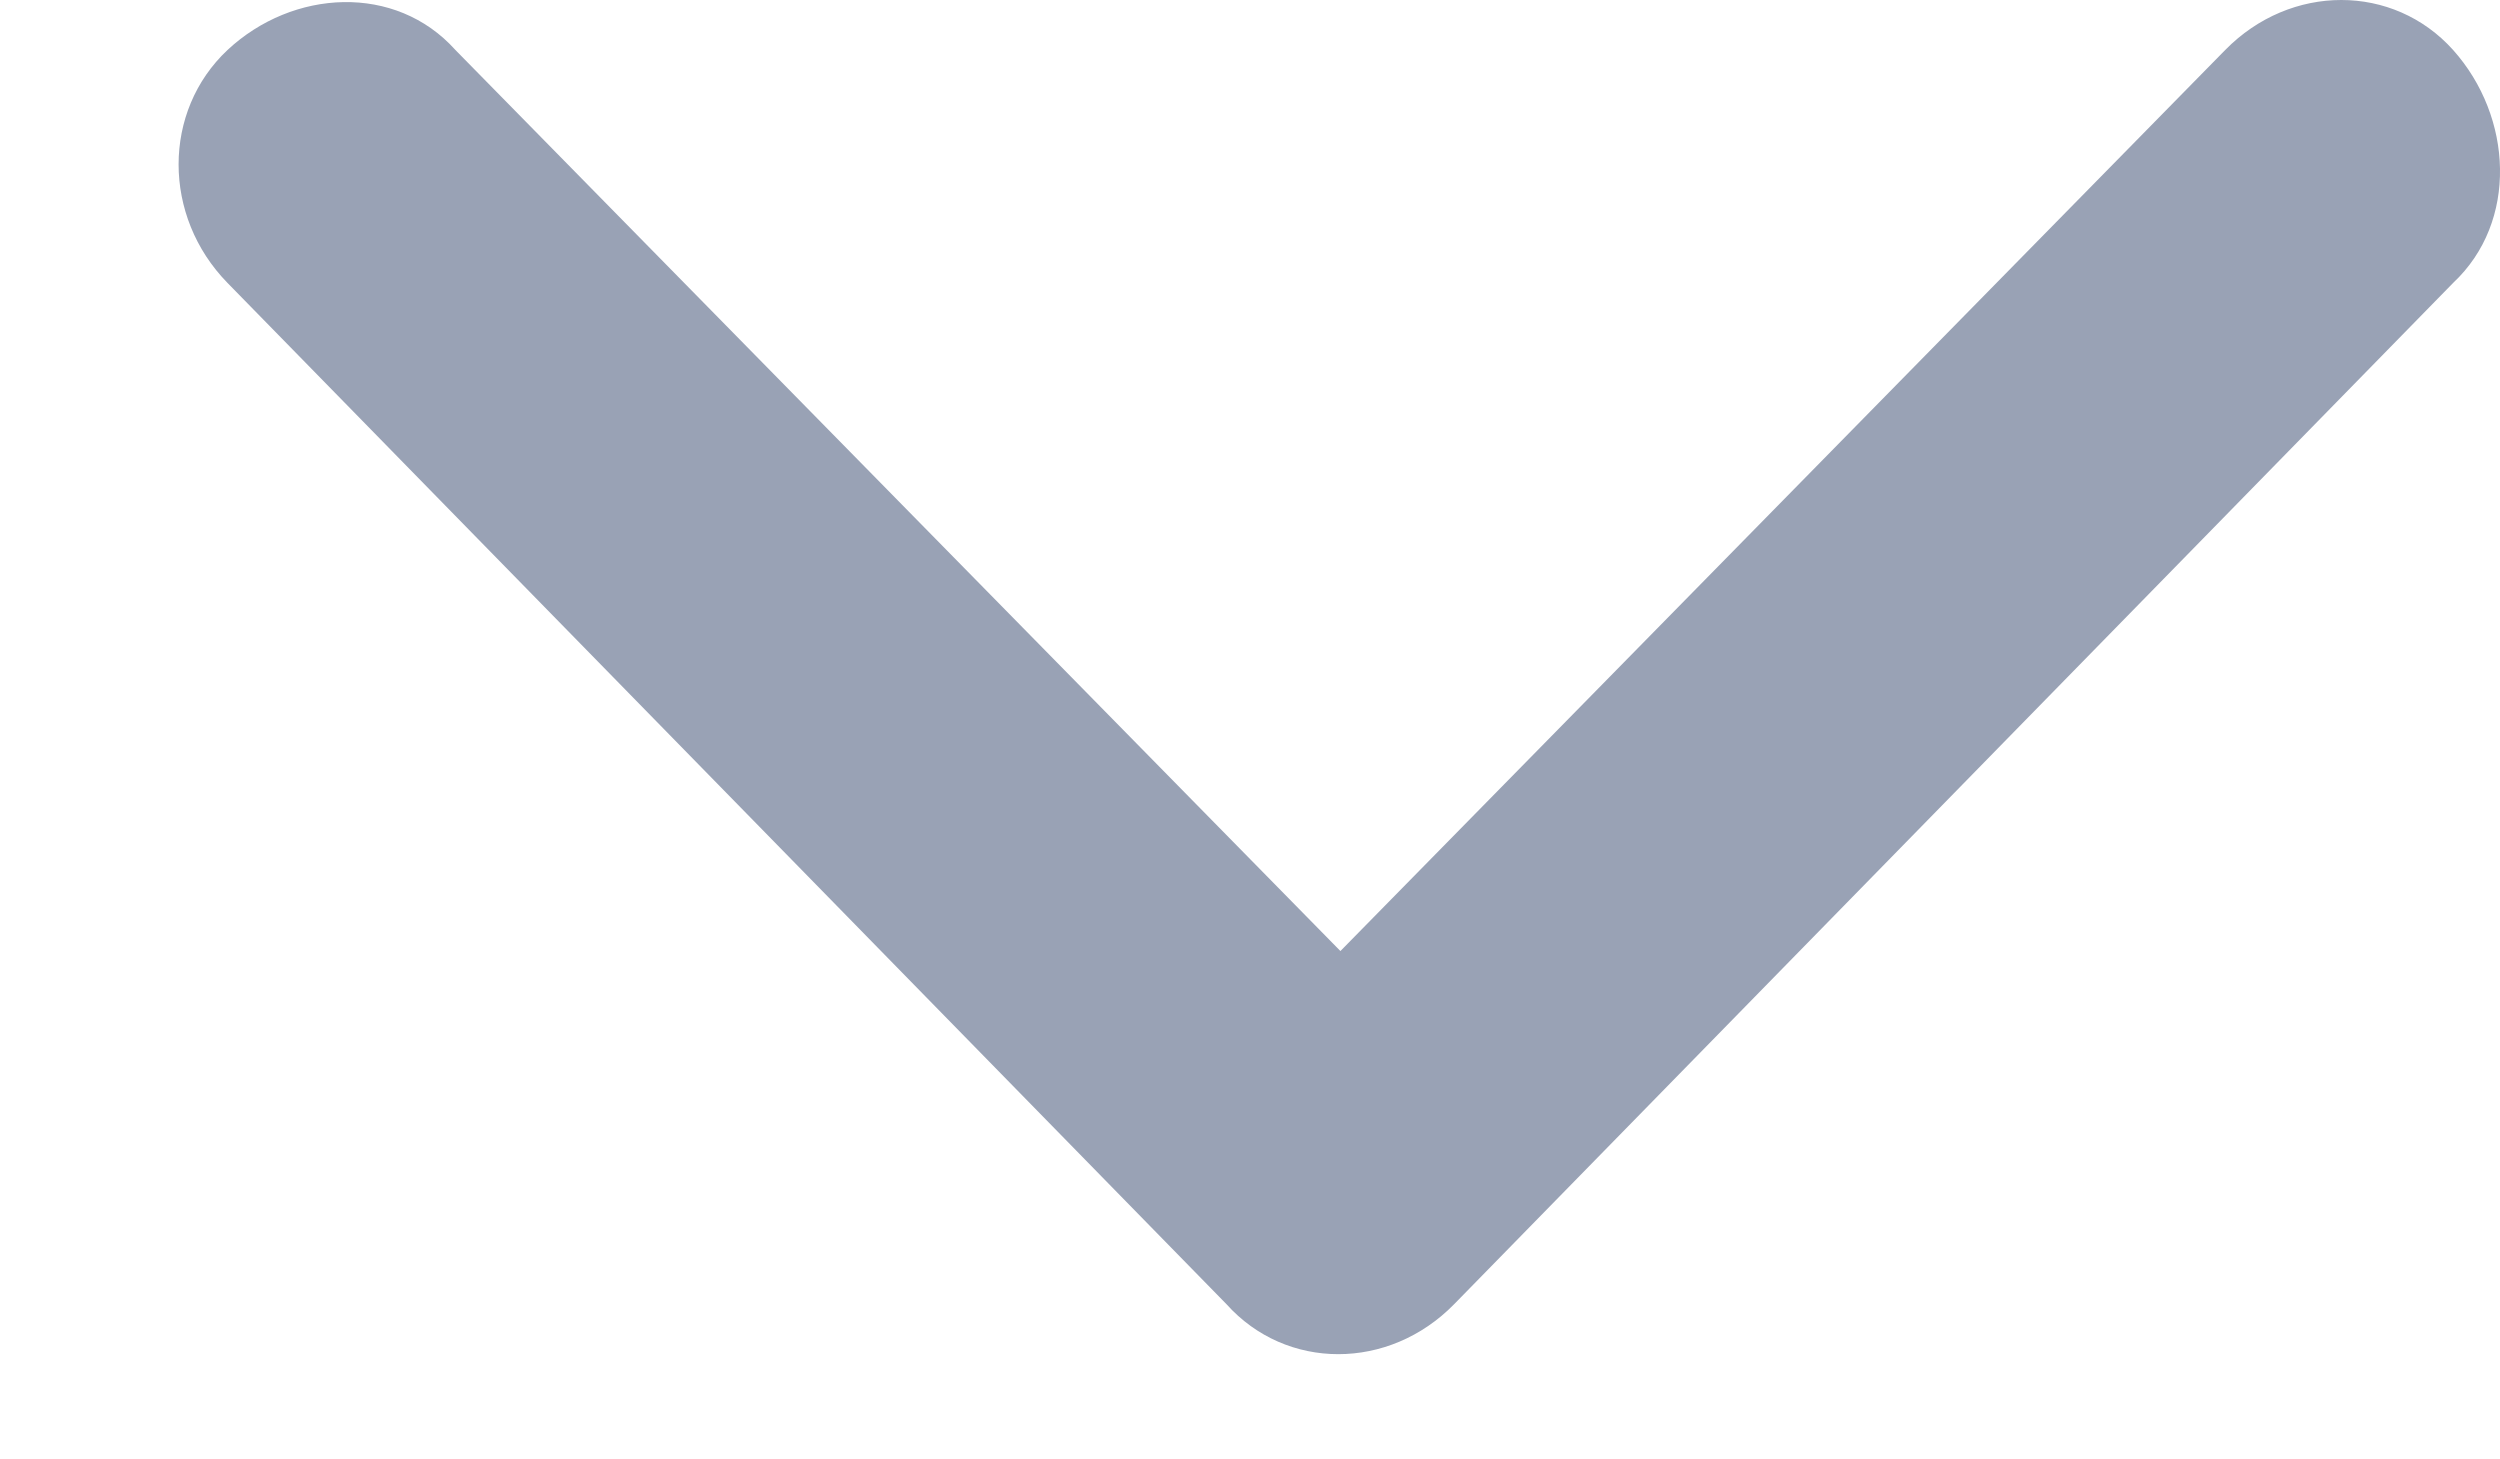
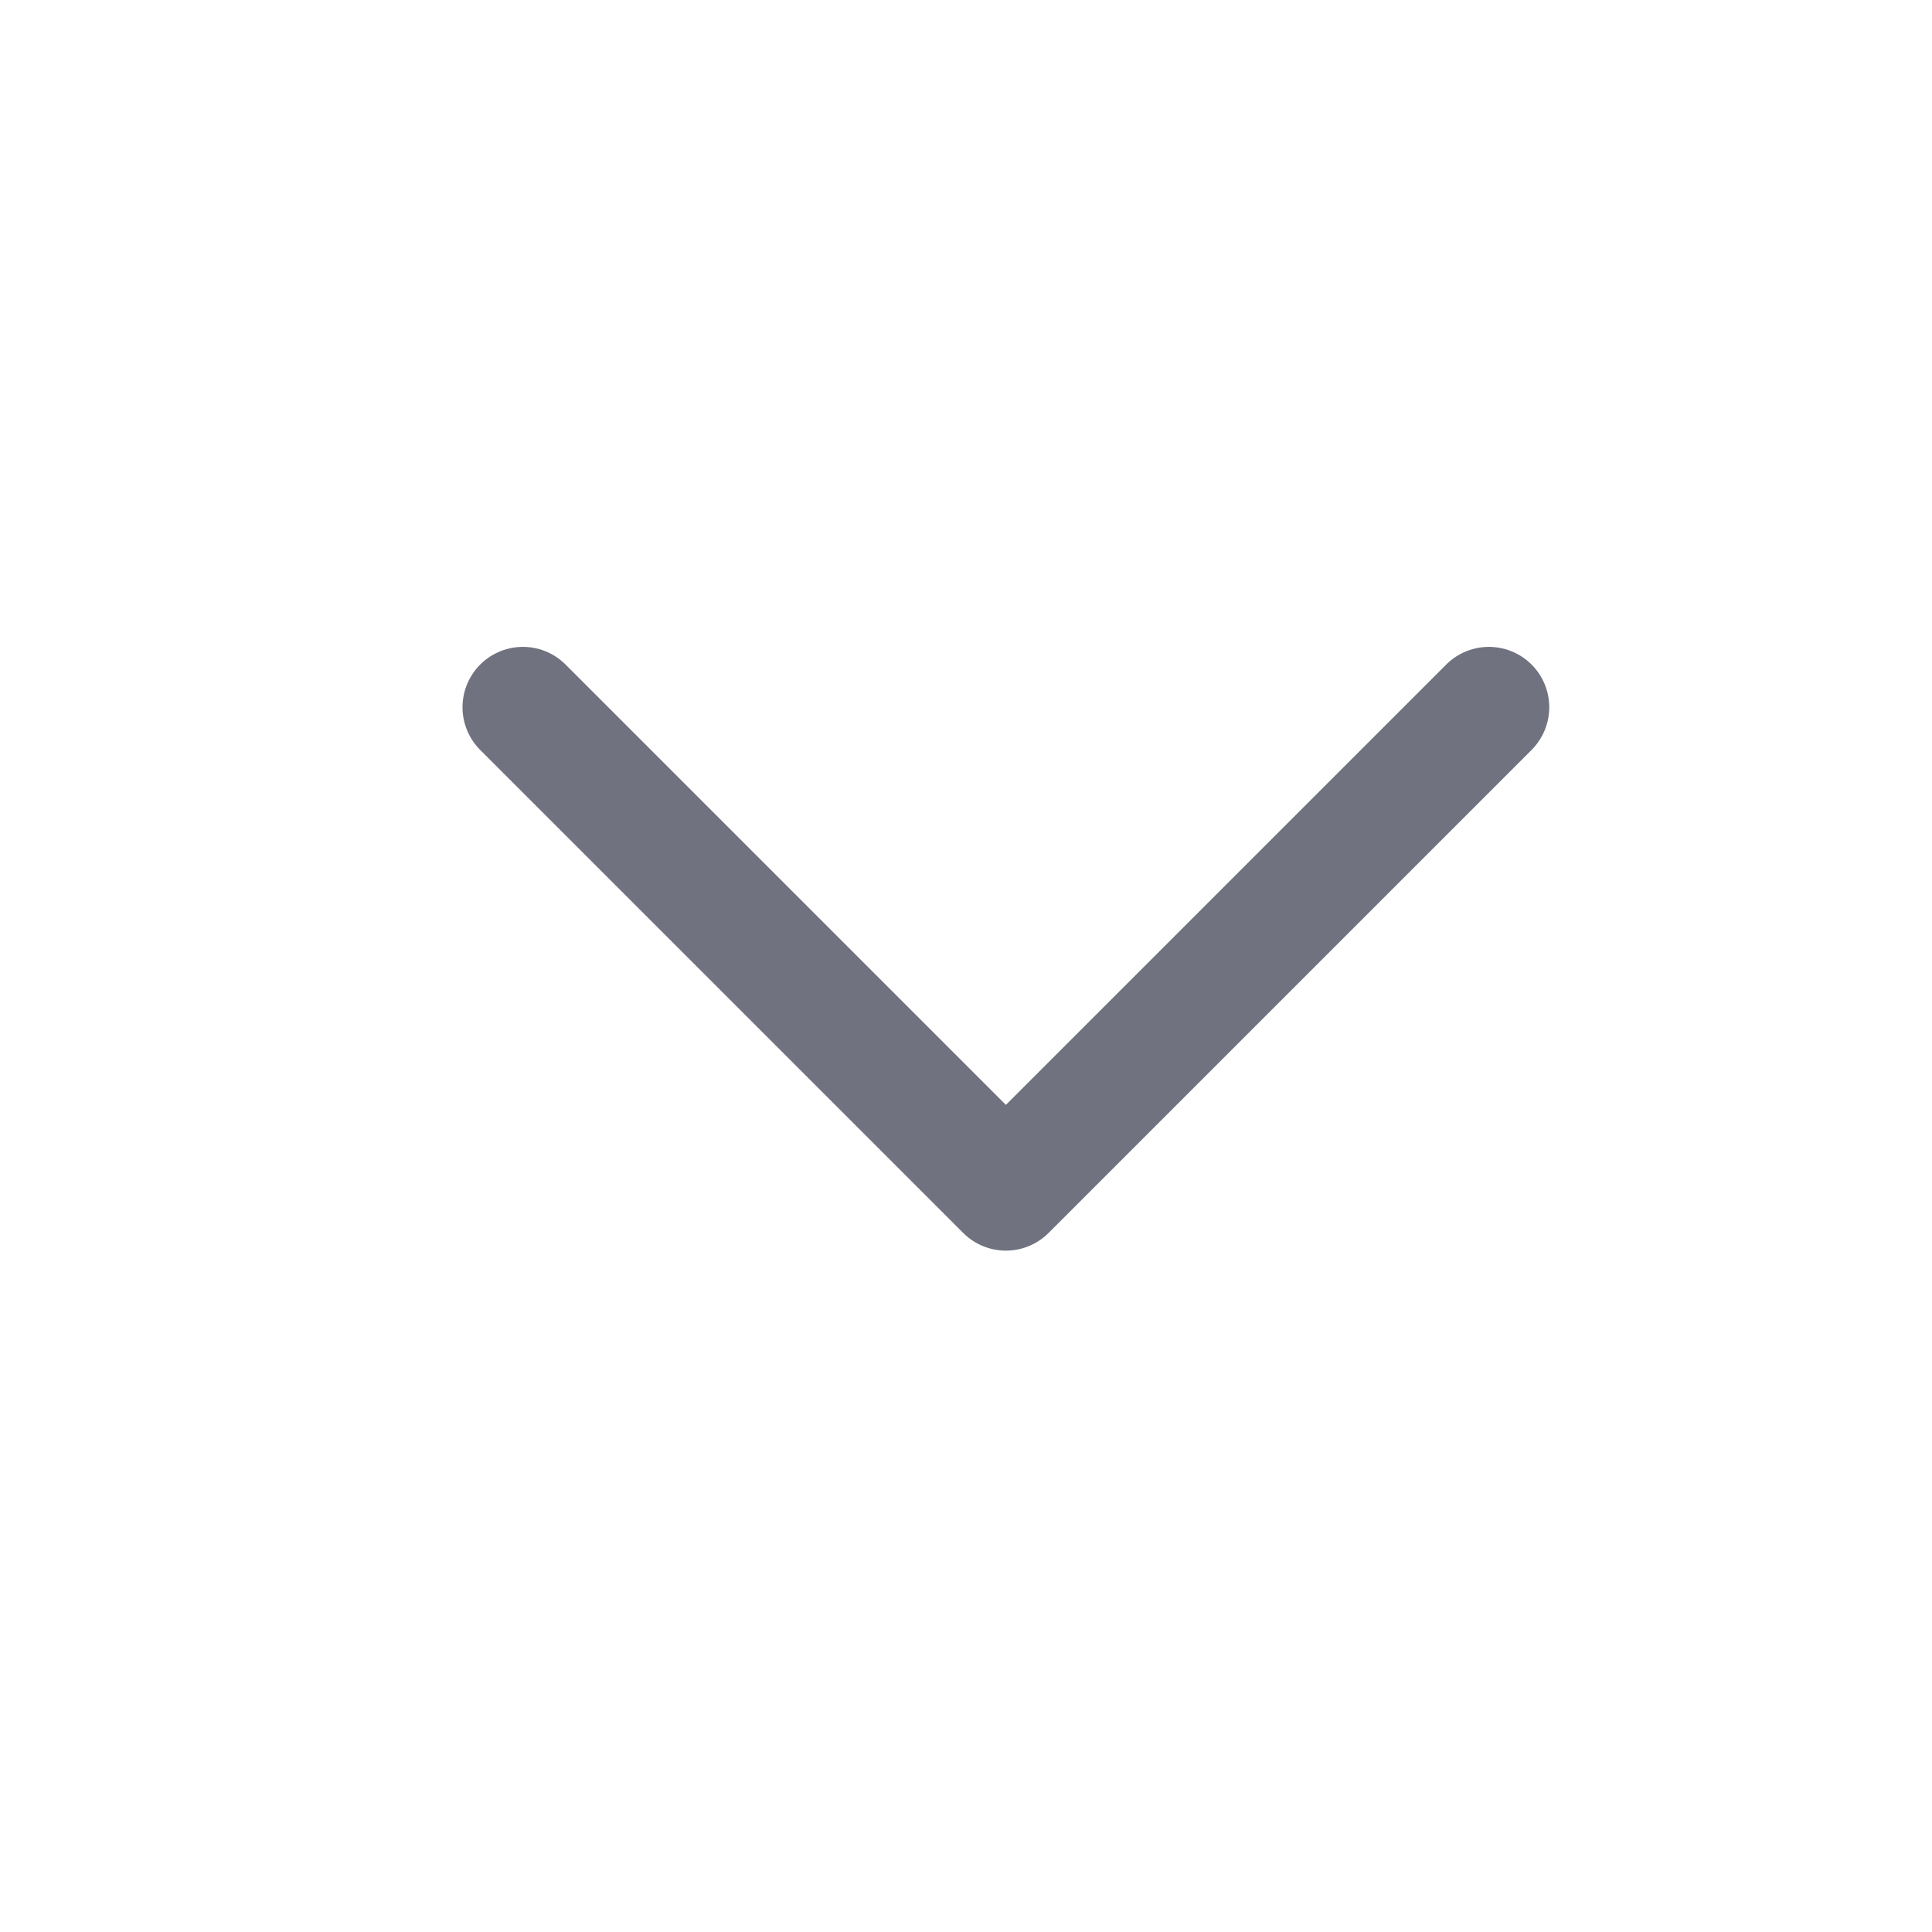
- <svg xmlns="http://www.w3.org/2000/svg" width="12" height="7" viewBox="0 0 12 7" fill="none">
-   <path d="M6.434 4.565L10.681 0.24C10.995 -0.08 11.488 -0.08 11.775 0.24C12.062 0.561 12.088 1.065 11.775 1.358L6.98 6.26C6.667 6.58 6.174 6.58 5.887 6.26L1.092 1.358C0.779 1.038 0.779 0.534 1.092 0.24C1.406 -0.053 1.899 -0.08 2.186 0.24L6.434 4.565Z" fill="#99A2B5" />
+ <svg xmlns="http://www.w3.org/2000/svg" width="14" height="14" viewBox="0 0 14 14" fill="none">
+   <path d="M10.789 5.125L7.289 8.625L3.789 5.125" stroke="#707280" stroke-width="0.875" stroke-linecap="round" stroke-linejoin="round" />
</svg>
